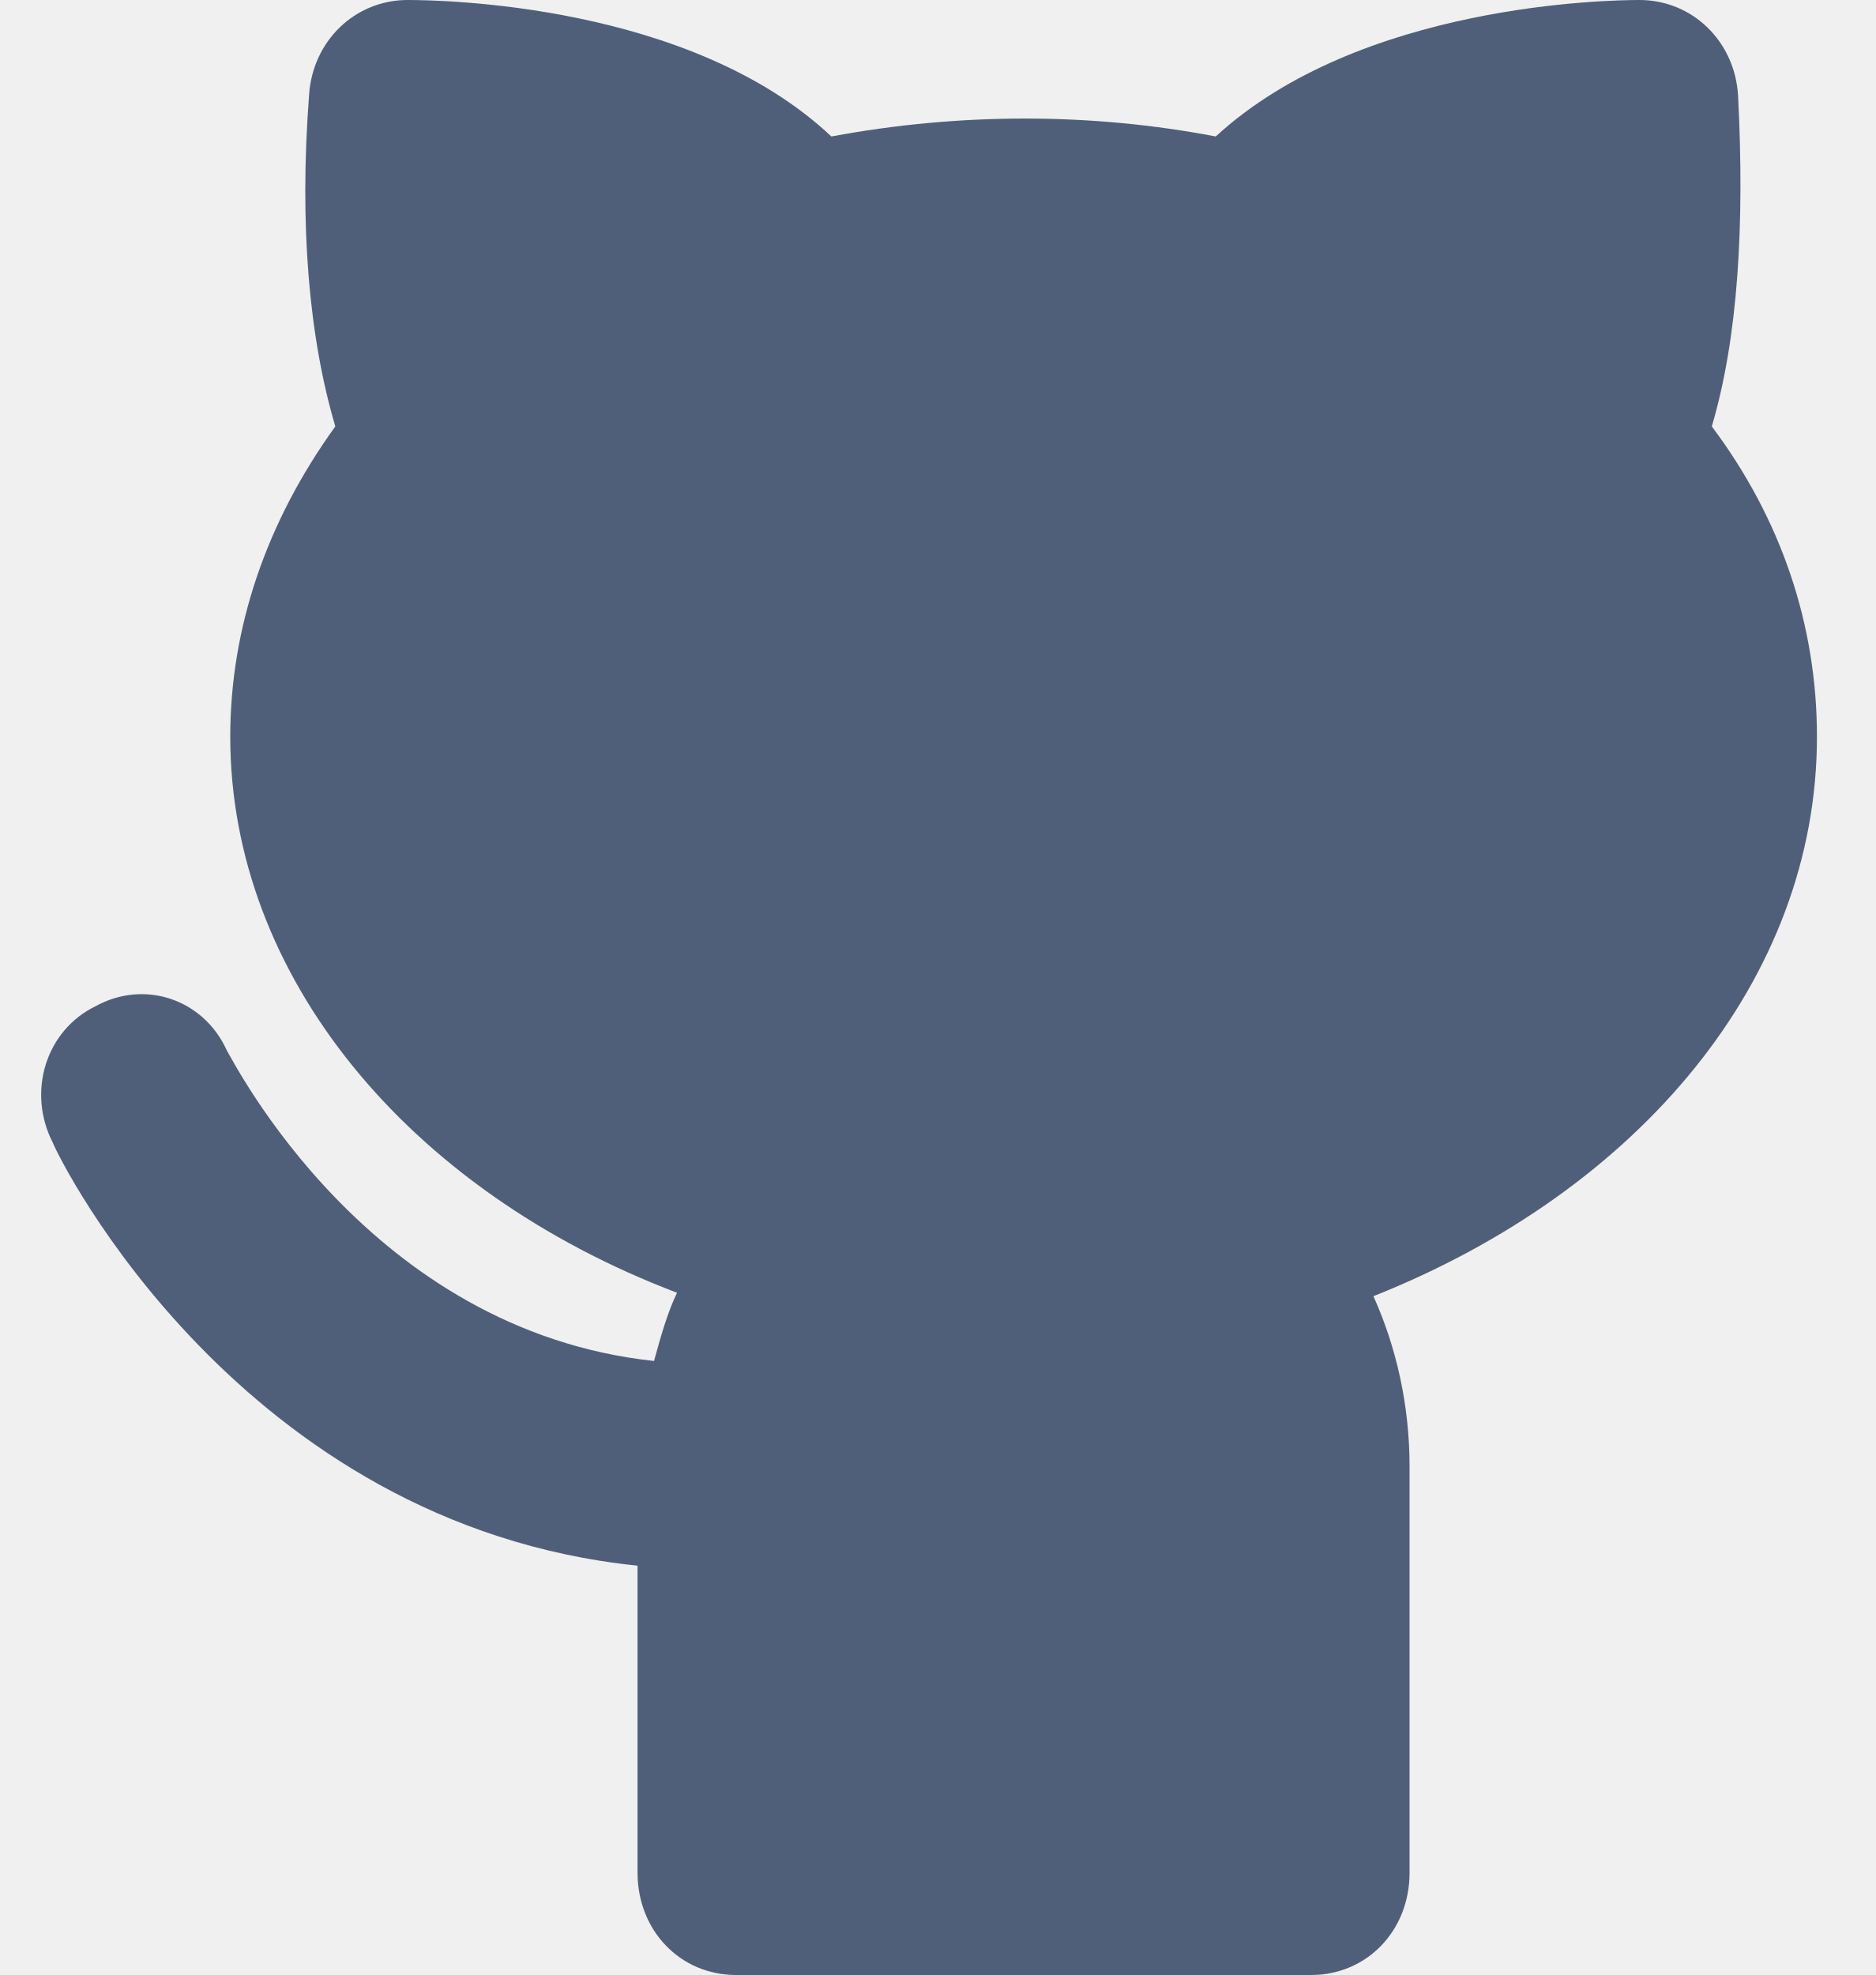
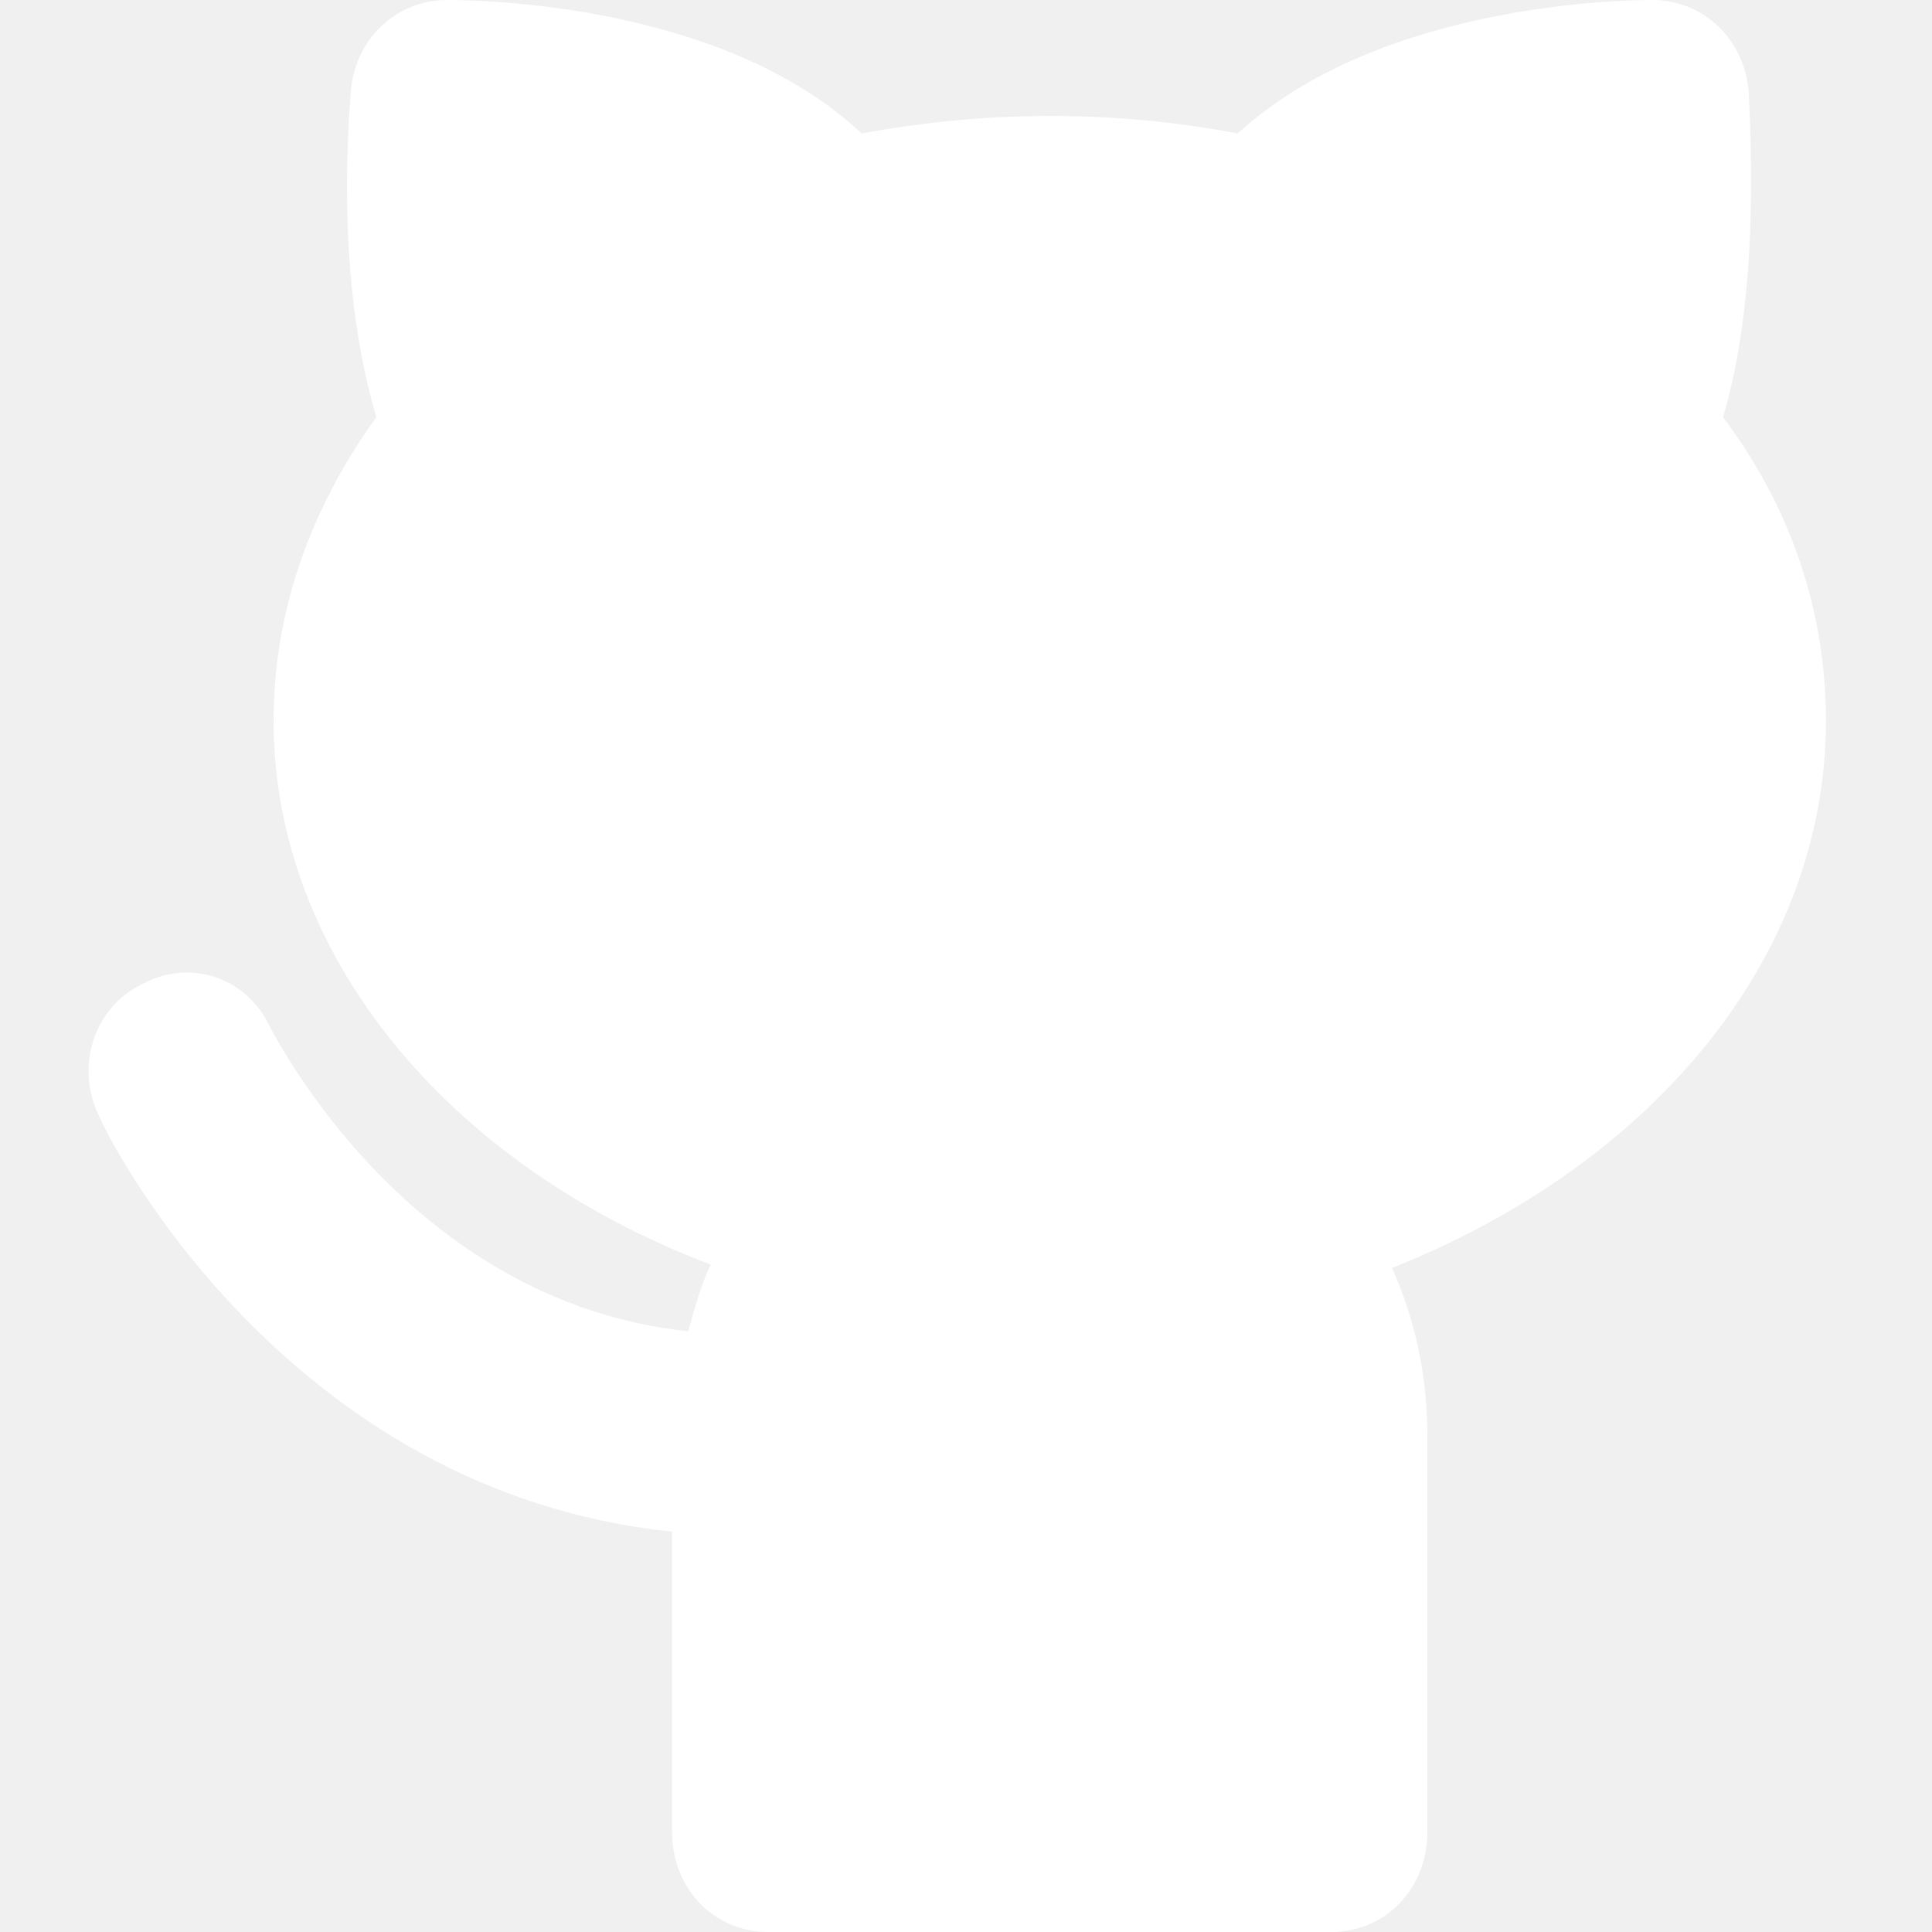
- <svg xmlns="http://www.w3.org/2000/svg" width="19" height="20" viewBox="0 0 19 20" fill="none">
-   <path d="M18.402 7.461C18.402 6.321 18.036 5.25 17.337 4.318C17.603 3.42 17.67 2.28 17.603 0.967C17.57 0.415 17.137 0 16.605 0C16.306 0 13.777 0.035 12.313 1.382C11.049 1.14 9.718 1.14 8.42 1.382C6.99 0.035 4.461 0 4.128 0C3.596 0 3.163 0.415 3.13 0.967C3.03 2.28 3.13 3.42 3.396 4.318C2.698 5.285 2.332 6.356 2.332 7.461C2.332 9.879 4.128 12.055 6.857 13.091C6.757 13.299 6.69 13.541 6.624 13.782C3.729 13.472 2.365 10.743 2.298 10.639C2.065 10.121 1.467 9.914 0.967 10.19C0.468 10.432 0.269 11.053 0.535 11.572C0.601 11.744 2.431 15.44 6.457 15.855V18.964C6.457 19.551 6.89 20 7.455 20H13.278C13.844 20 14.276 19.551 14.276 18.964V14.853C14.276 14.231 14.143 13.644 13.91 13.126C16.605 12.055 18.402 9.914 18.402 7.461Z" fill="#505F79" />
+ <svg xmlns="http://www.w3.org/2000/svg" width="24" height="24" viewBox="0 0 19 20" fill="none">
+   <path d="M18.402 7.461C18.402 6.321 18.036 5.25 17.337 4.318C17.603 3.42 17.67 2.28 17.603 0.967C17.57 0.415 17.137 0 16.605 0C16.306 0 13.777 0.035 12.313 1.382C11.049 1.14 9.718 1.14 8.42 1.382C6.99 0.035 4.461 0 4.128 0C3.596 0 3.163 0.415 3.13 0.967C3.03 2.28 3.13 3.42 3.396 4.318C2.698 5.285 2.332 6.356 2.332 7.461C2.332 9.879 4.128 12.055 6.857 13.091C6.757 13.299 6.69 13.541 6.624 13.782C3.729 13.472 2.365 10.743 2.298 10.639C2.065 10.121 1.467 9.914 0.967 10.19C0.468 10.432 0.269 11.053 0.535 11.572C0.601 11.744 2.431 15.44 6.457 15.855V18.964C6.457 19.551 6.89 20 7.455 20H13.278C13.844 20 14.276 19.551 14.276 18.964V14.853C14.276 14.231 14.143 13.644 13.91 13.126C16.605 12.055 18.402 9.914 18.402 7.461Z" fill="white" />
</svg>
